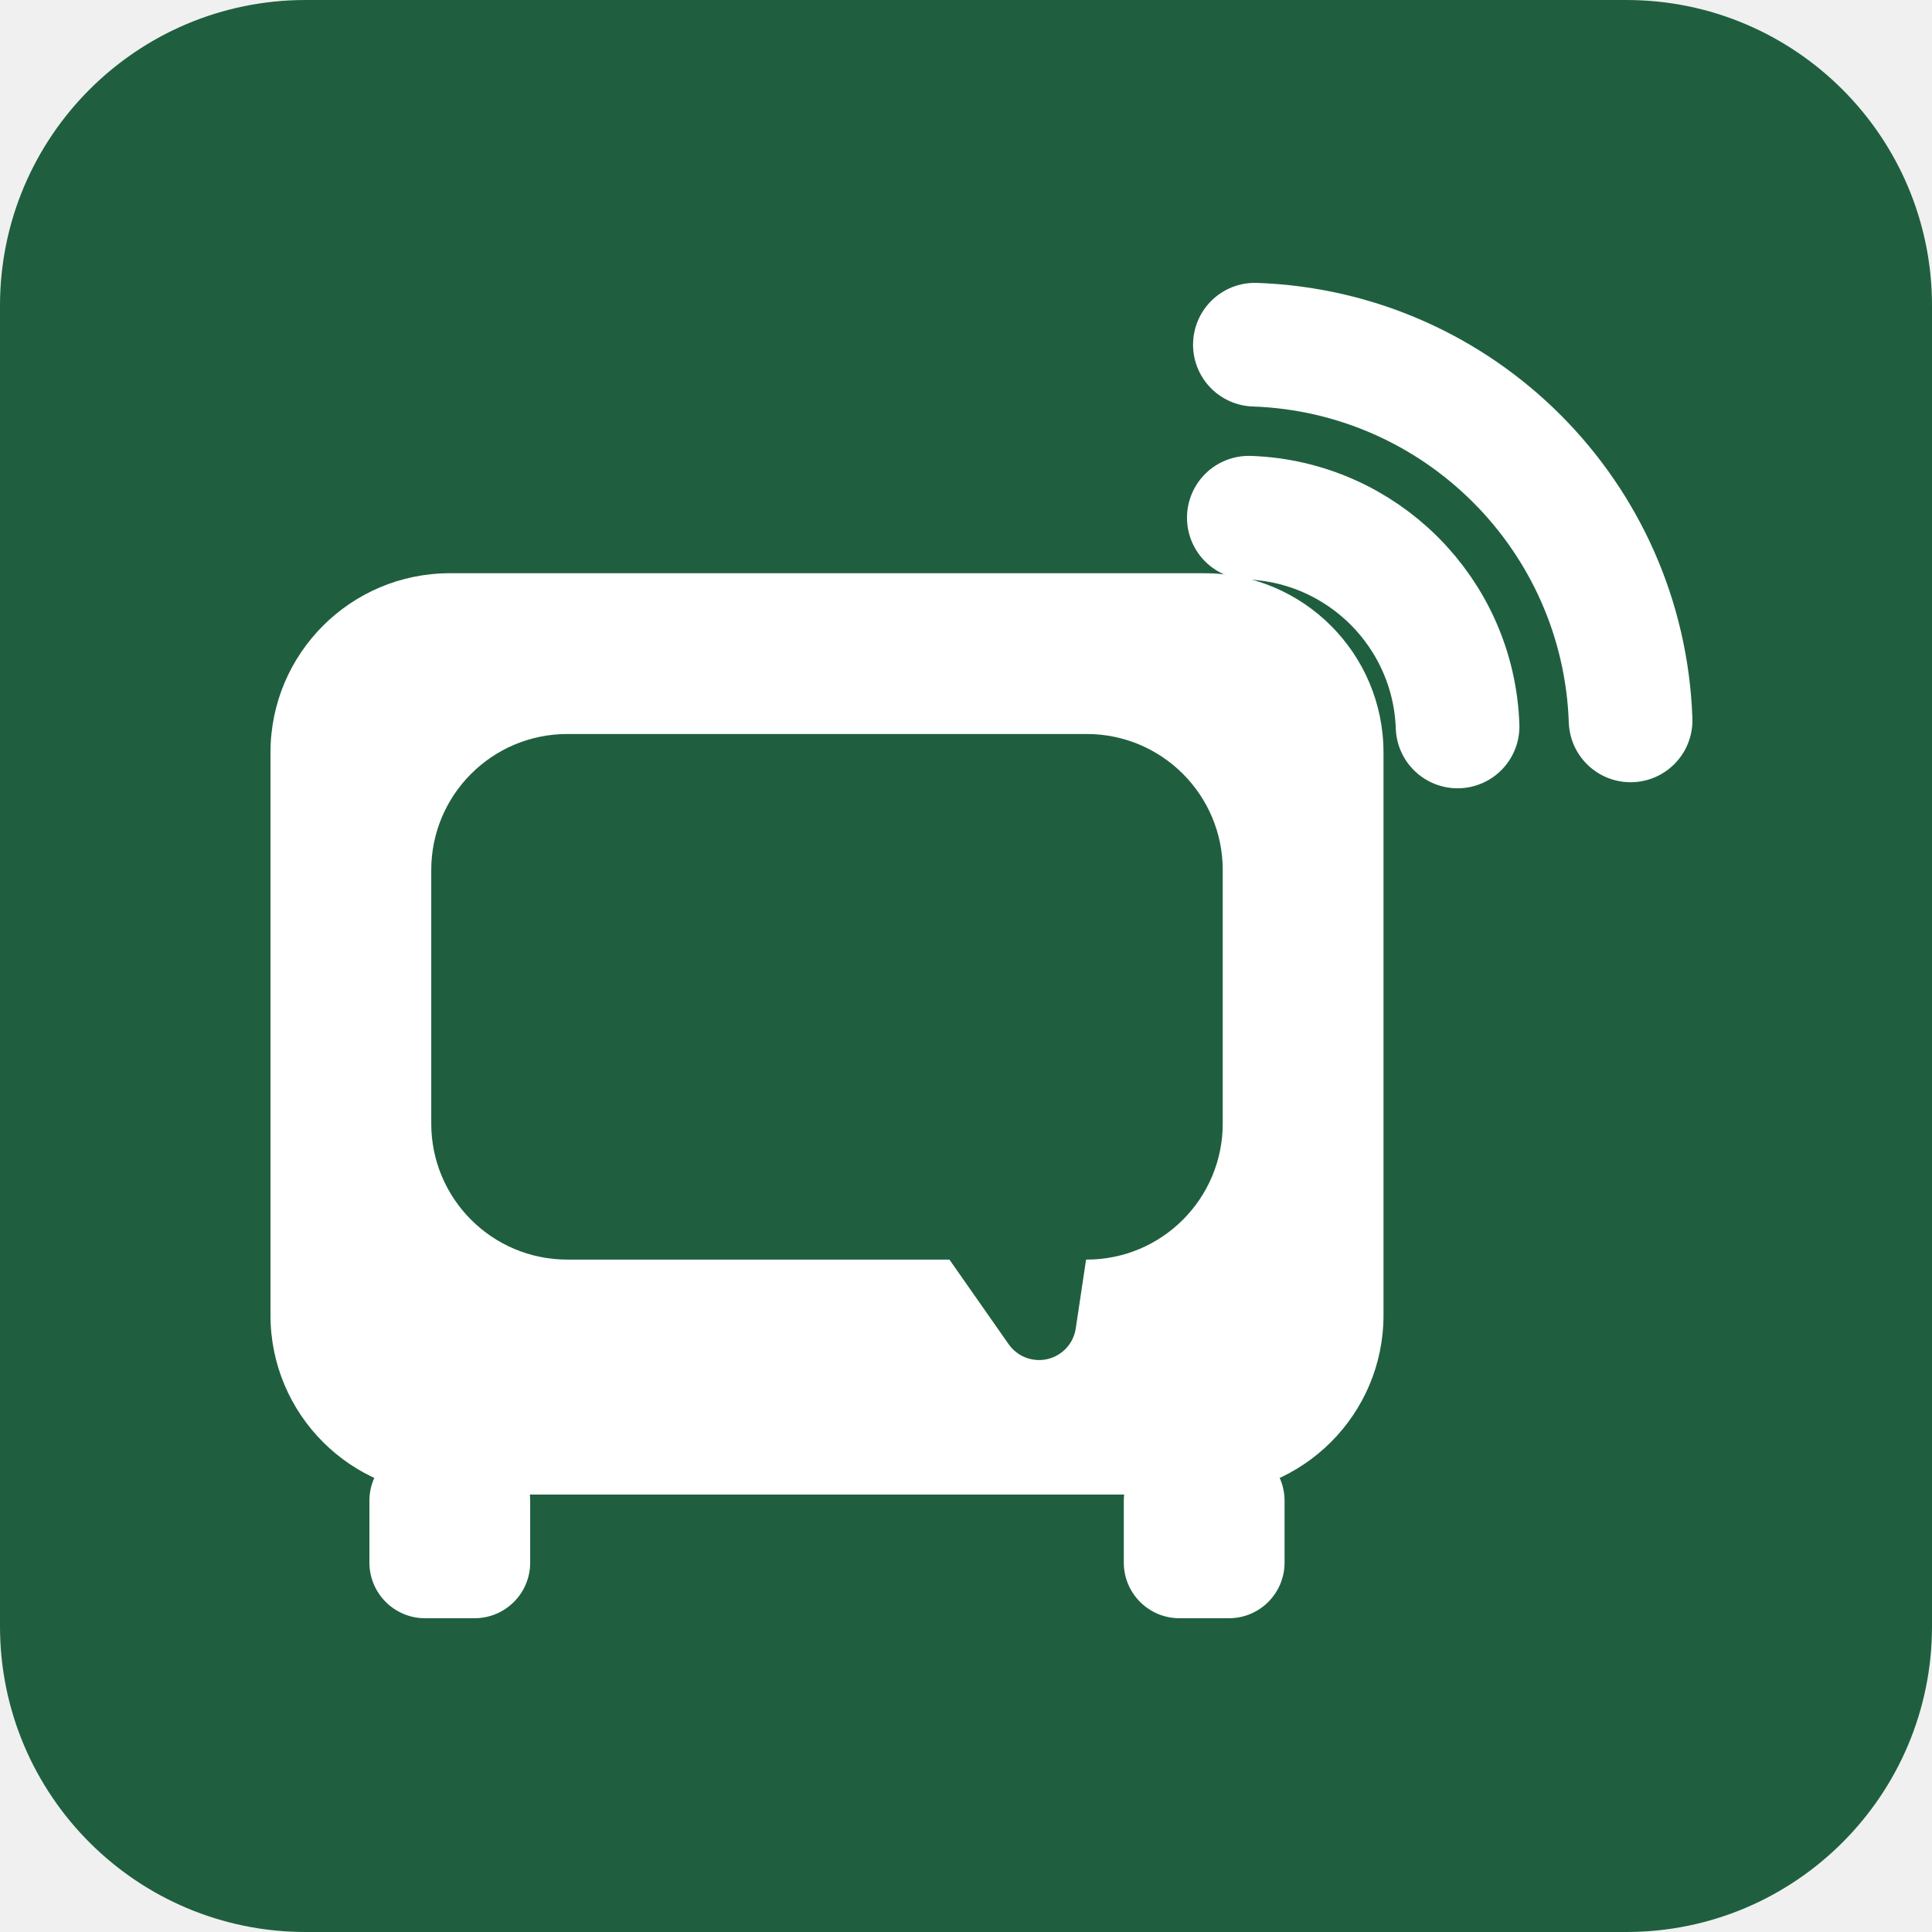
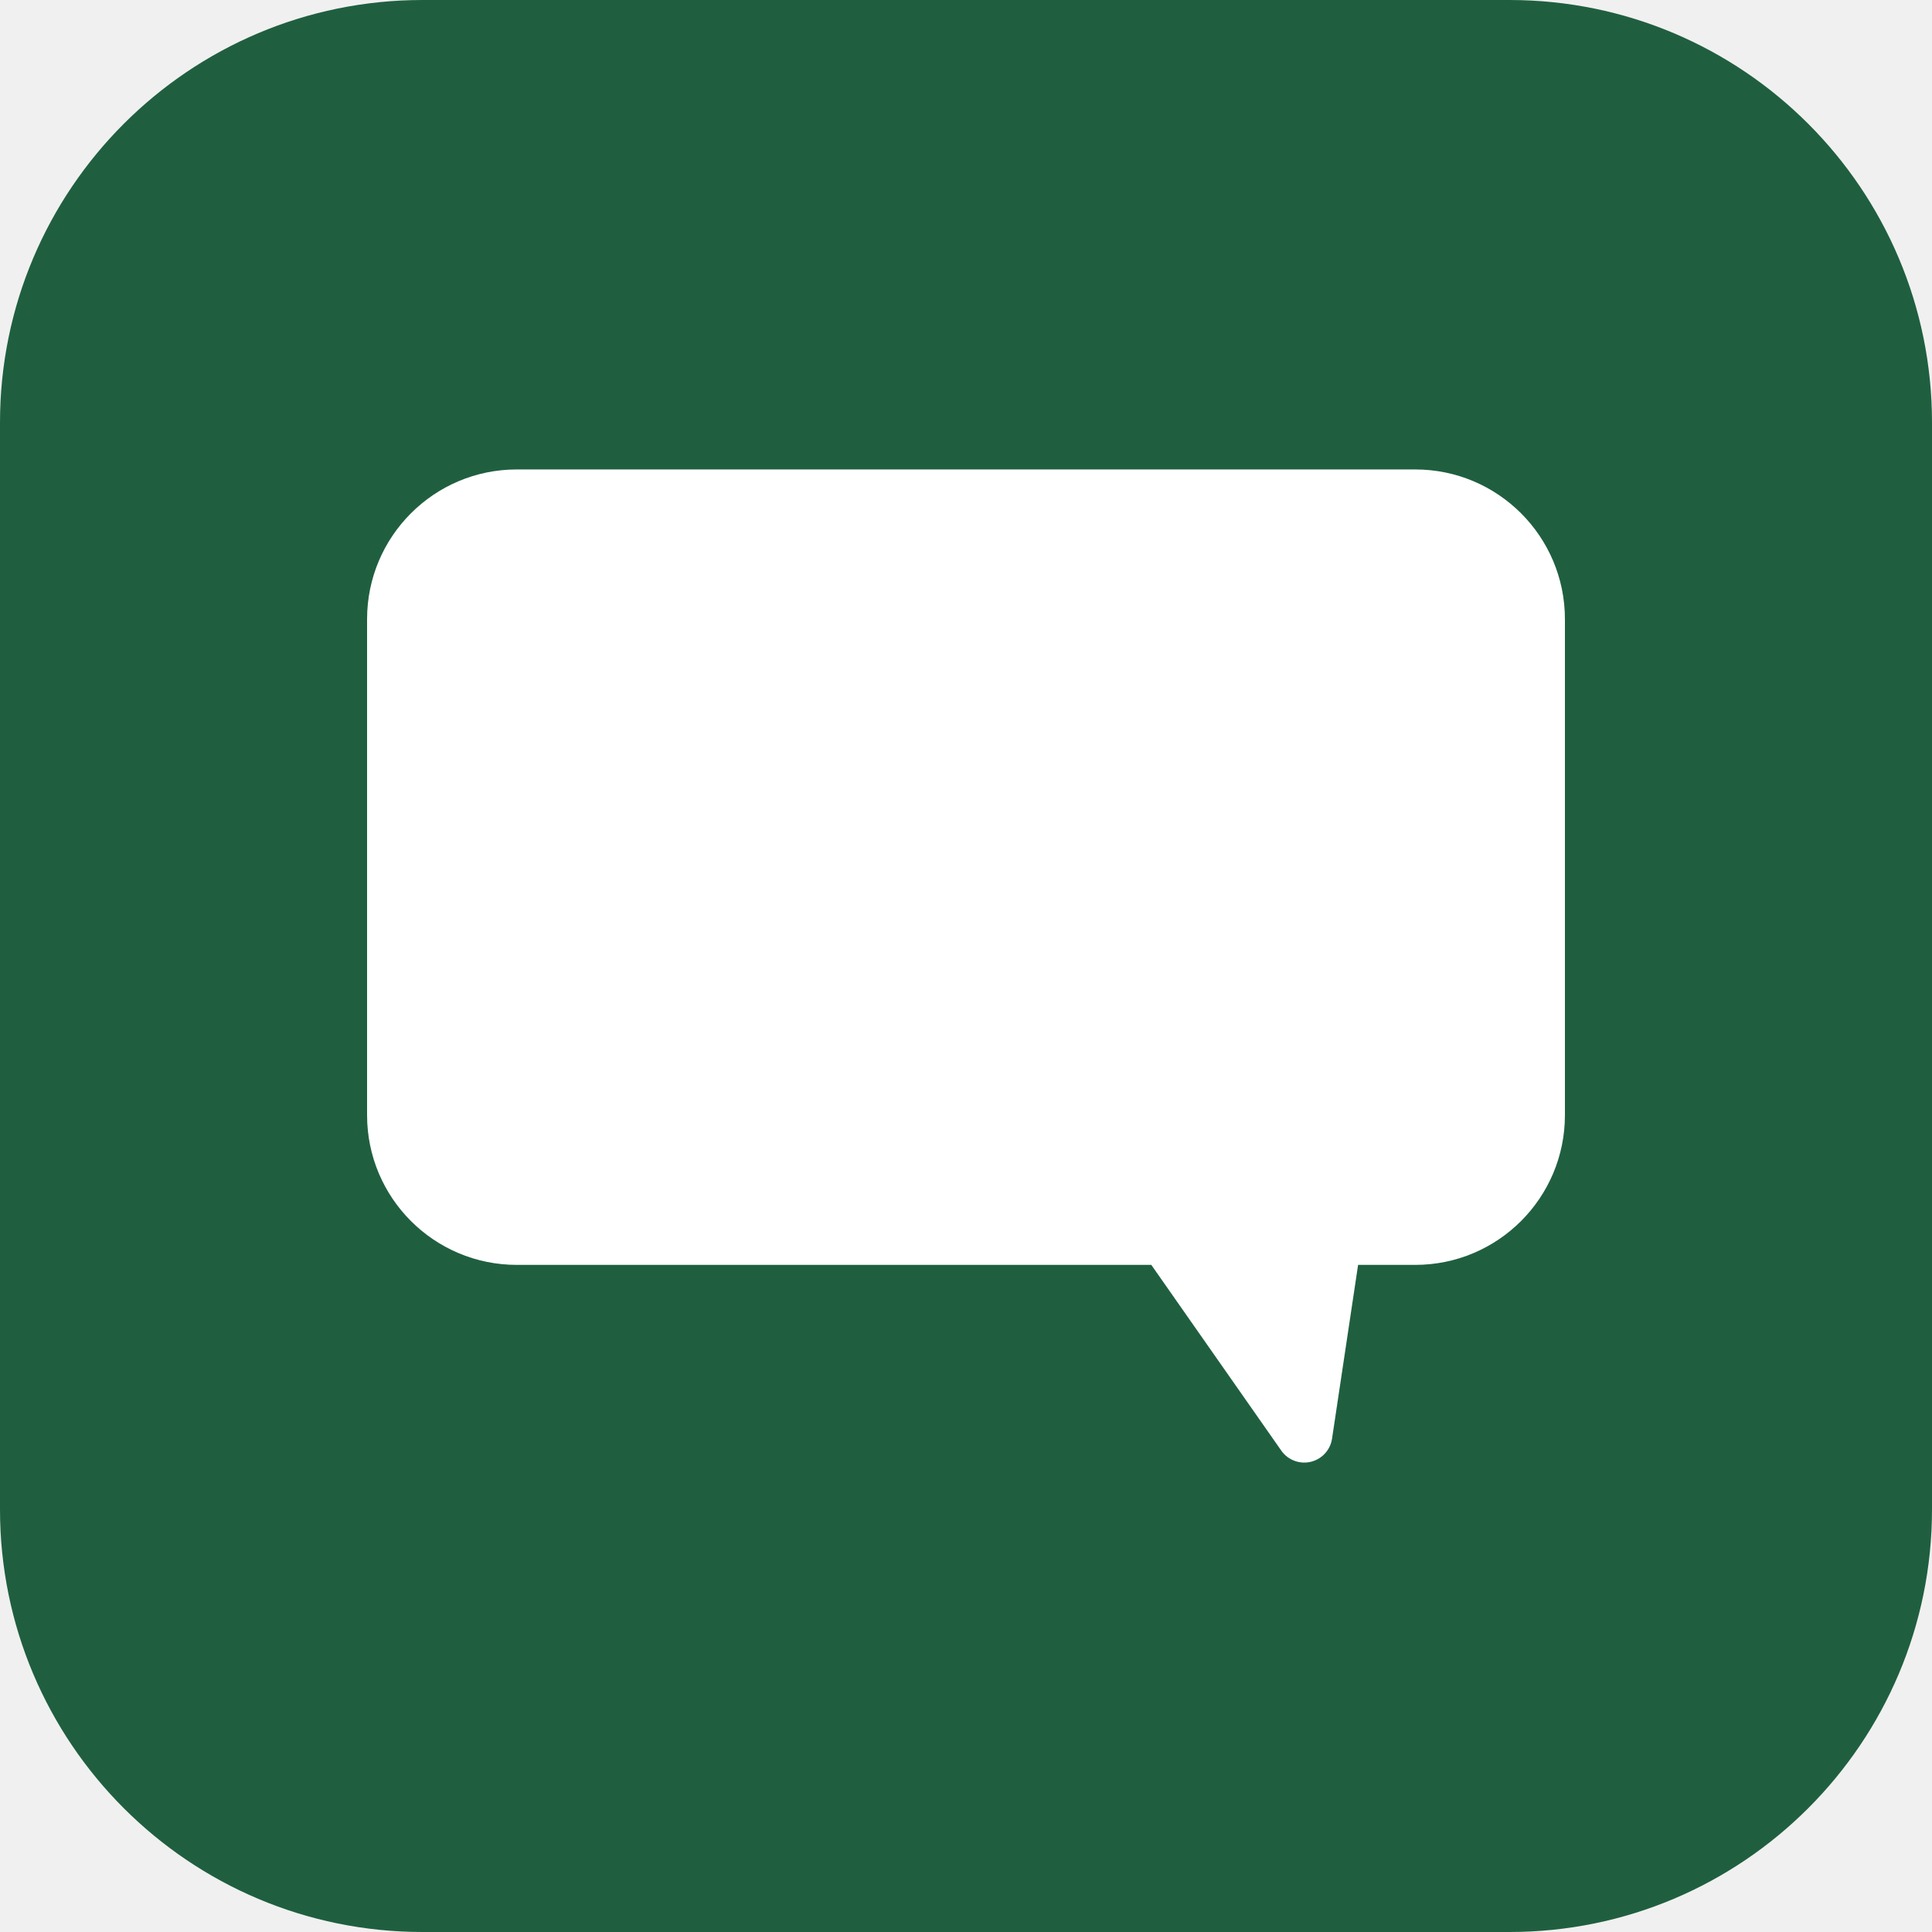
<svg xmlns="http://www.w3.org/2000/svg" viewBox="0 0 512 512" fill="none">
-   <rect width="512" height="512" rx="81" fill="#1F5F3F" />
-   <g transform="translate(71.680 91.281) scale(0.81934)">
-     <path d="M58.00 74.00 H302.00 A58 58 0 0 1 360.00 132.00 V314.00 A58 58 0 0 1 302.00 372.00 H58.00 A58 58 0 0 1 0.00 314.00 V132.00 A58 58 0 0 1 58.00 74.00 Z M50.00 356.00 H66.00 A18 18 0 0 1 84.00 374.00 V394.00 A18 18 0 0 1 66.00 412.00 H50.00 A18 18 0 0 1 32.00 394.00 V374.00 A18 18 0 0 1 50.00 356.00 Z M294.00 356.00 H310.00 A18 18 0 0 1 328.00 374.00 V394.00 A18 18 0 0 1 310.00 412.00 H294.00 A18 18 0 0 1 276.00 394.00 V374.00 A18 18 0 0 1 294.00 356.00 Z" fill="#FFFFFF" />
-     <path d="M213.22 286.88 L213.22 286.88 A12.00 12.00 0 0 1 223.05 268.00 L254.07 268.00 A12.00 12.00 0 0 1 265.93 281.78 L260.46 318.27 A12.00 12.00 0 0 1 238.76 323.37 Z M96.00 126.00 H264.00 A44 44 0 0 1 308.00 170.00 V252.00 A44 44 0 0 1 264.00 296.00 H96.00 A44 44 0 0 1 52.00 252.00 V170.00 A44 44 0 0 1 96.00 126.00 Z" fill="#1F5F3F" />
-     <path d="M316.44 56.04 A70.00 70.00 0 0 1 383.96 123.56" stroke="#FFFFFF" stroke-width="40" stroke-linecap="round" />
-     <path d="M318.40 0.08 A126.00 126.00 0 0 1 439.92 121.60" stroke="#FFFFFF" stroke-width="40" stroke-linecap="round" />
+   <rect width="512" height="512" rx="112" fill="#1F5F3F" />
+   <g transform="translate(32.800 -31.832) scale(1.24)">
+     <path d="M213.22 286.88 L213.22 286.88 A12.00 12.00 0 0 1 223.05 268.00 L254.07 268.00 A12.00 12.00 0 0 1 265.93 281.78 L258.23 333.14 A6.00 6.00 0 0 1 247.38 335.69 Z M84.00 126.00 H276.00 A32 32 0 0 1 308.00 158.00 V264.00 A32 32 0 0 1 276.00 296.00 H84.00 A32 32 0 0 1 52.00 264.00 V158.00 A32 32 0 0 1 84.00 126.00 Z" fill="#FFFFFF" />
  </g>
</svg>
